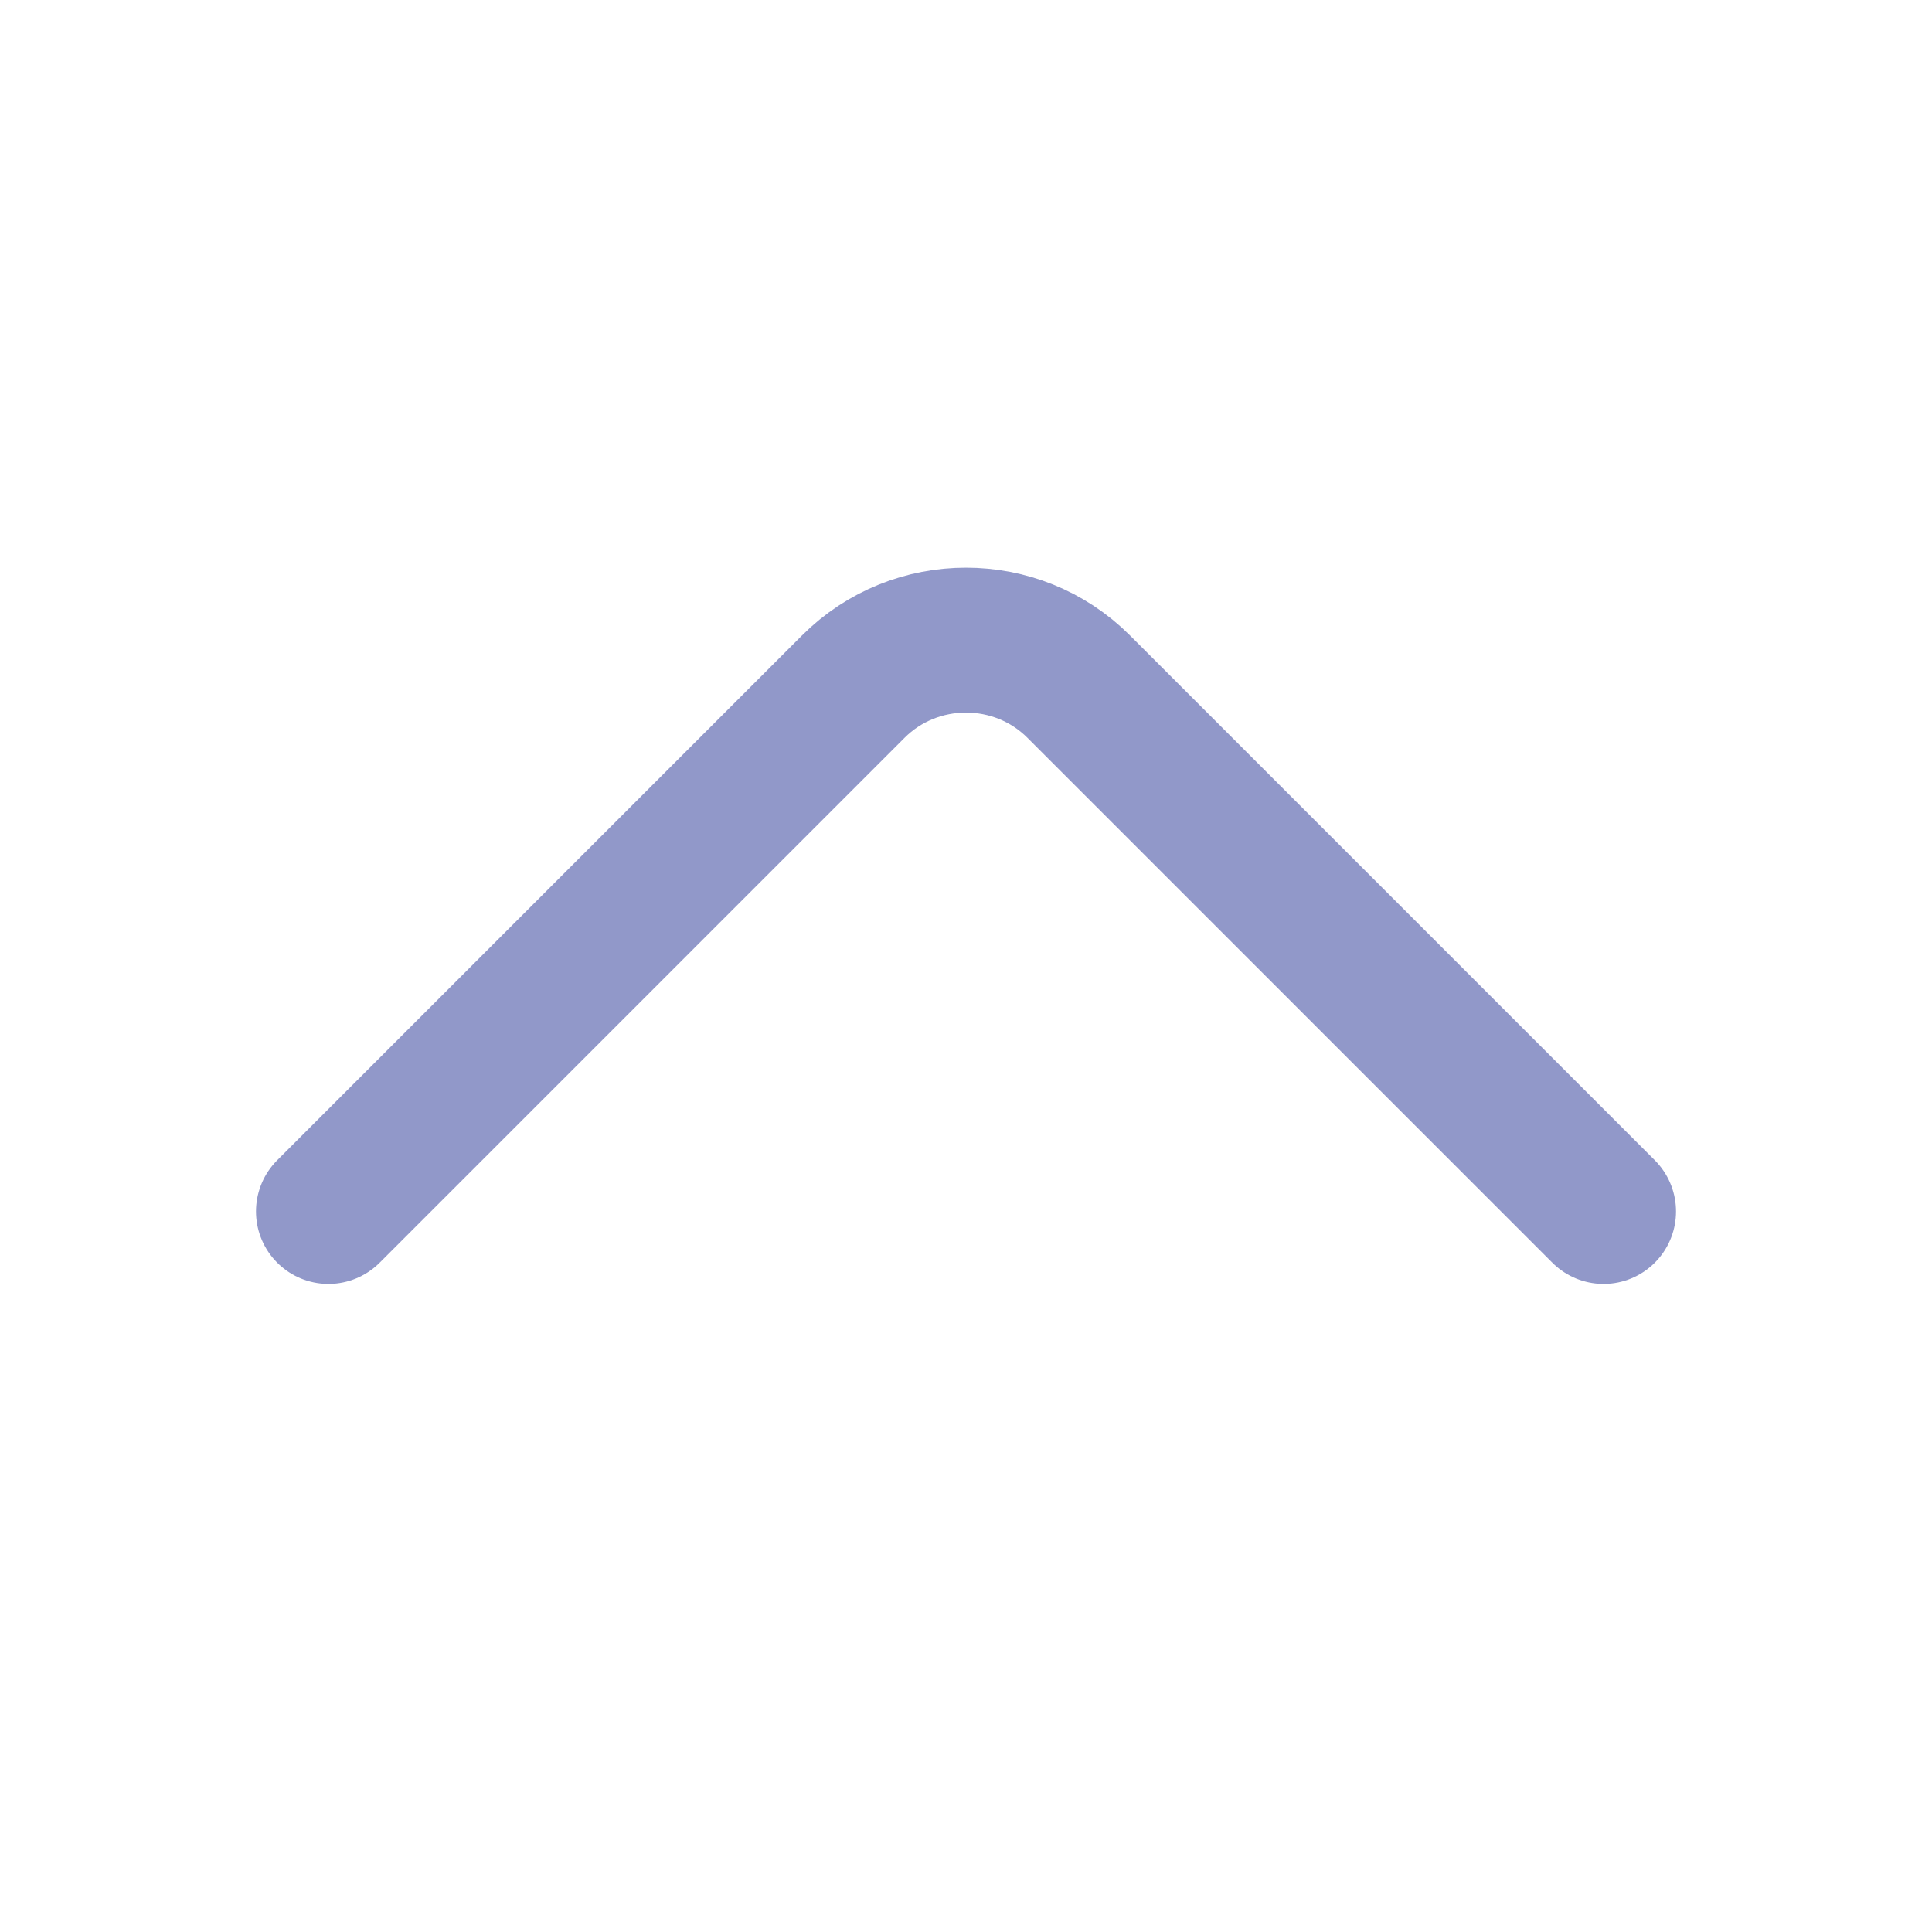
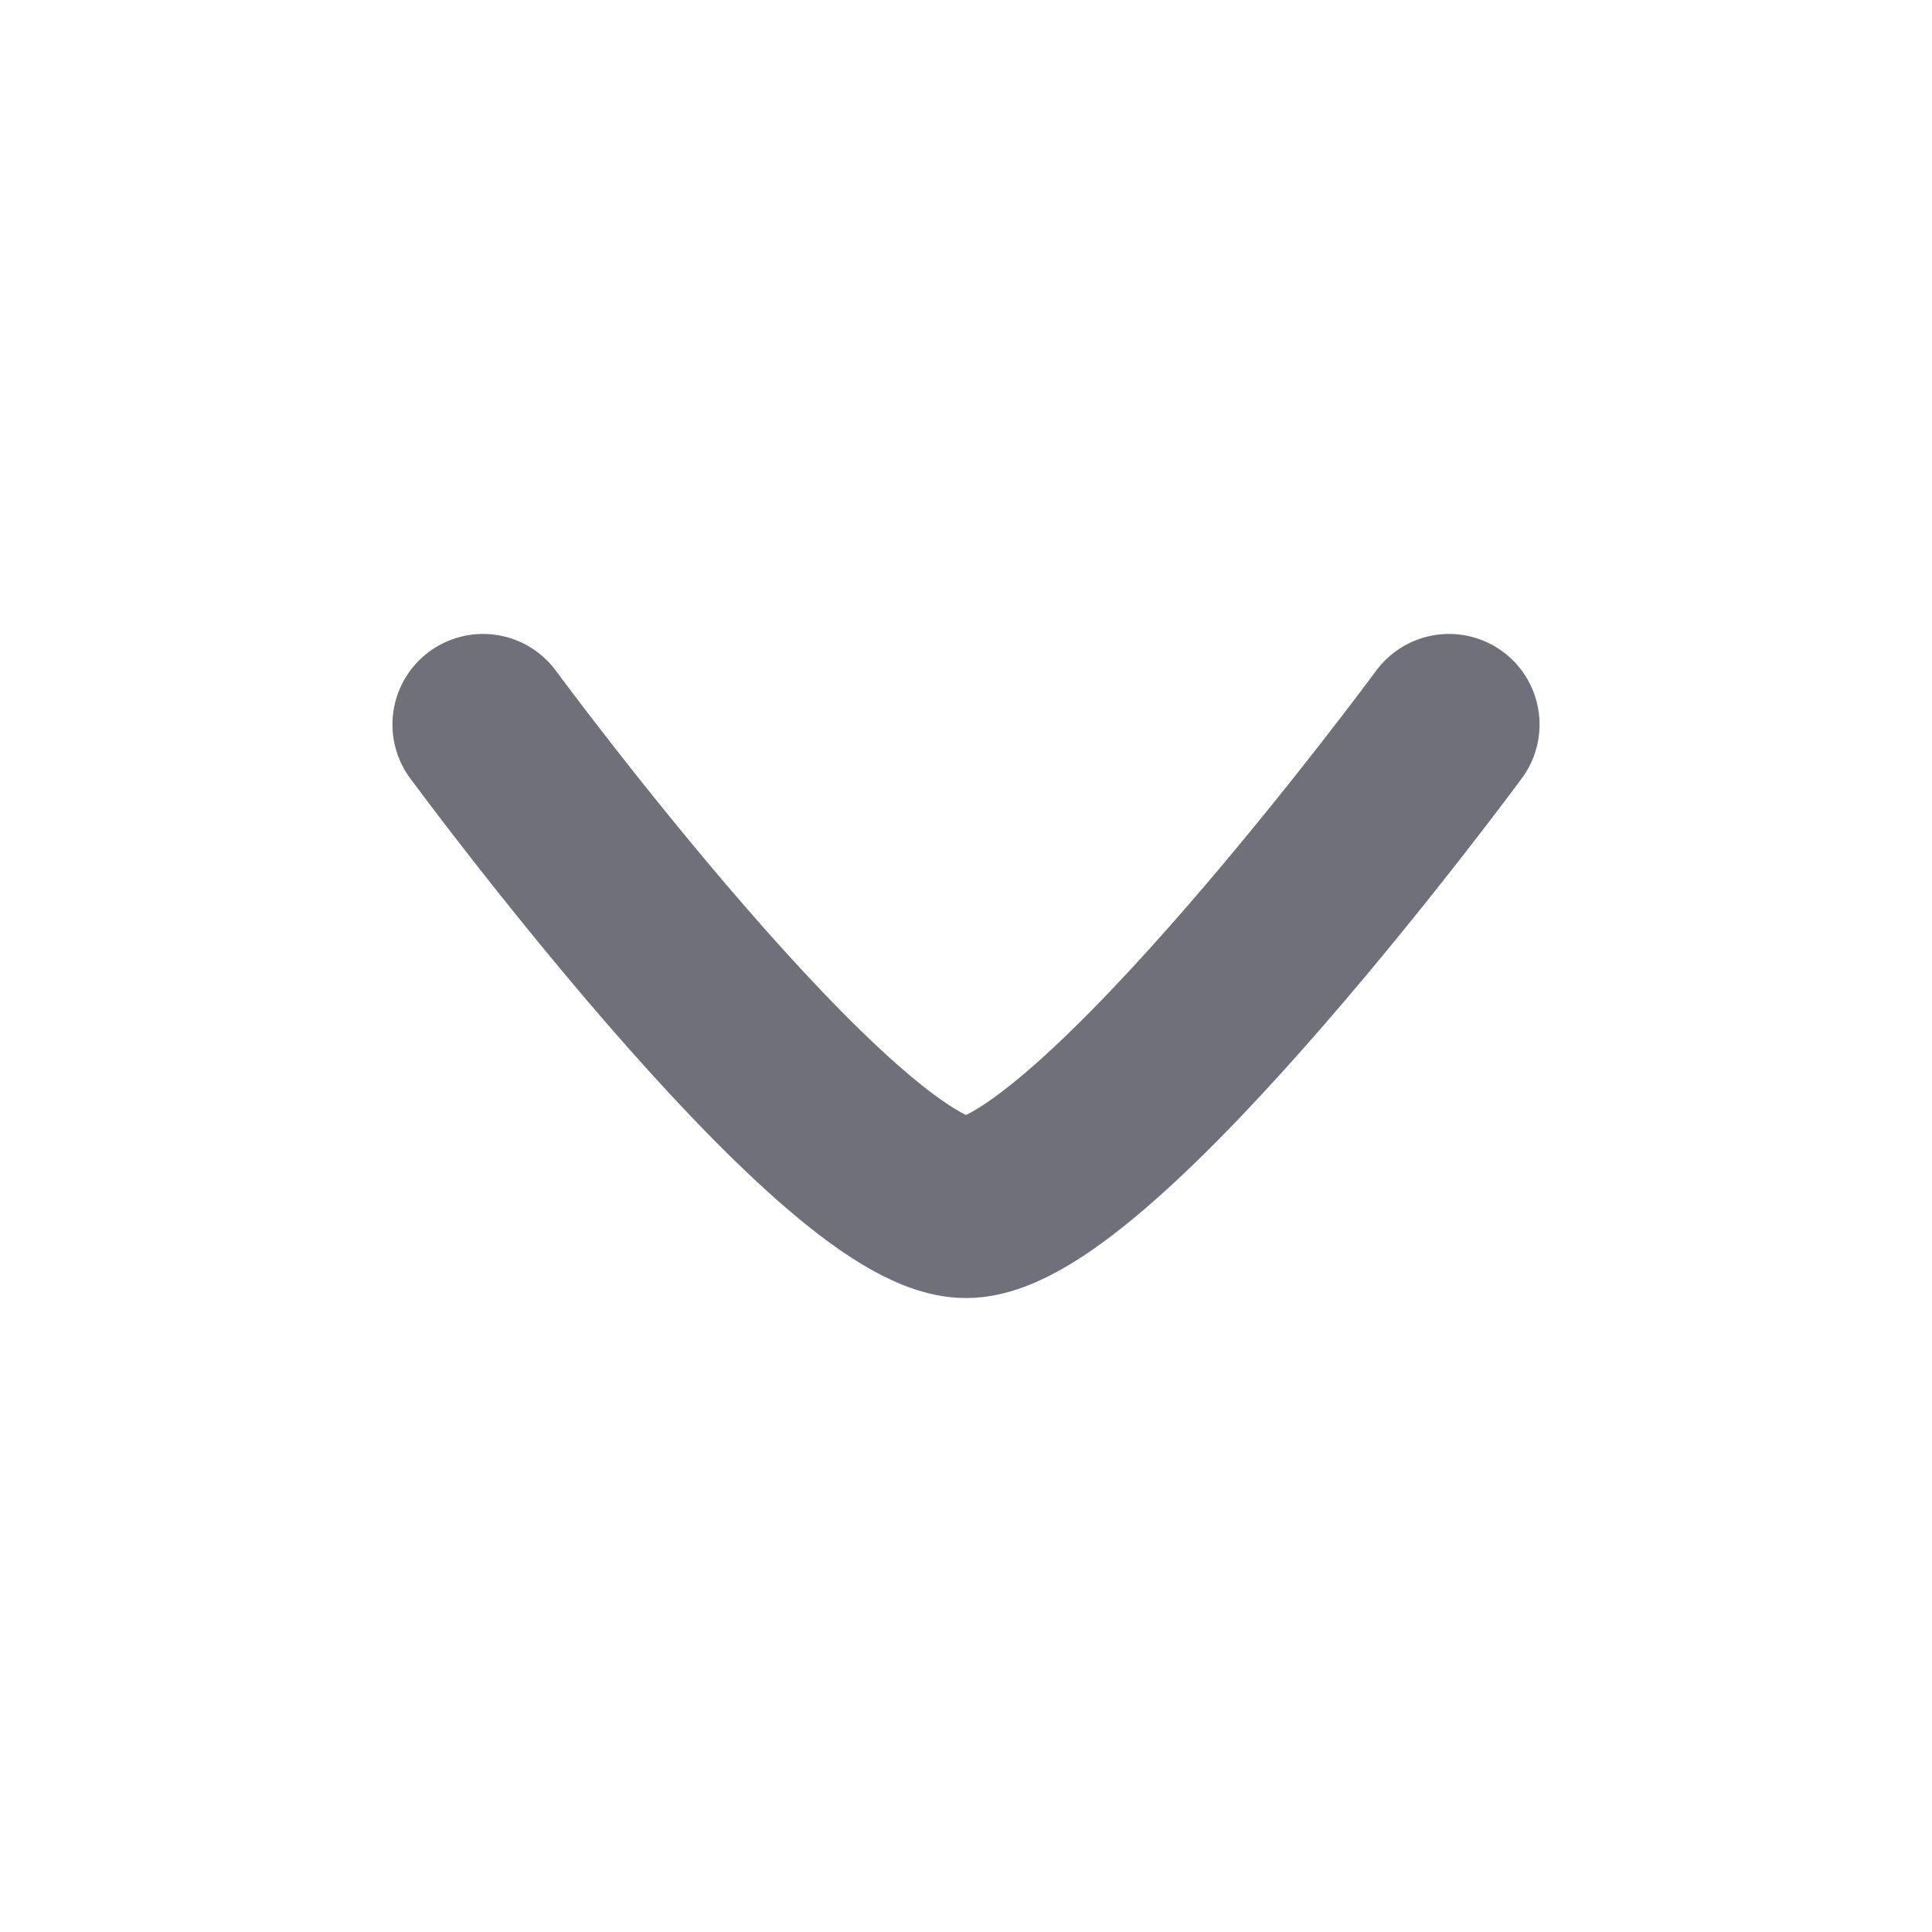
- <svg xmlns="http://www.w3.org/2000/svg" width="20" height="20" viewBox="0 0 20 20" fill="none">
-   <path d="M3.4 12.541L8.833 7.108C9.475 6.466 10.525 6.466 11.167 7.108L16.6 12.541" stroke="#9198C9" stroke-width="1.5" stroke-miterlimit="10" stroke-linecap="round" stroke-linejoin="round" />
+ <svg xmlns="http://www.w3.org/2000/svg" width="16" height="16" viewBox="0 0 16 16" fill="none">
+   <path d="M12 6C12 6 9.054 10 8 10C6.946 10 4 6 4 6" stroke="#70707B" stroke-width="1.5" stroke-linecap="round" stroke-linejoin="round" />
</svg>
